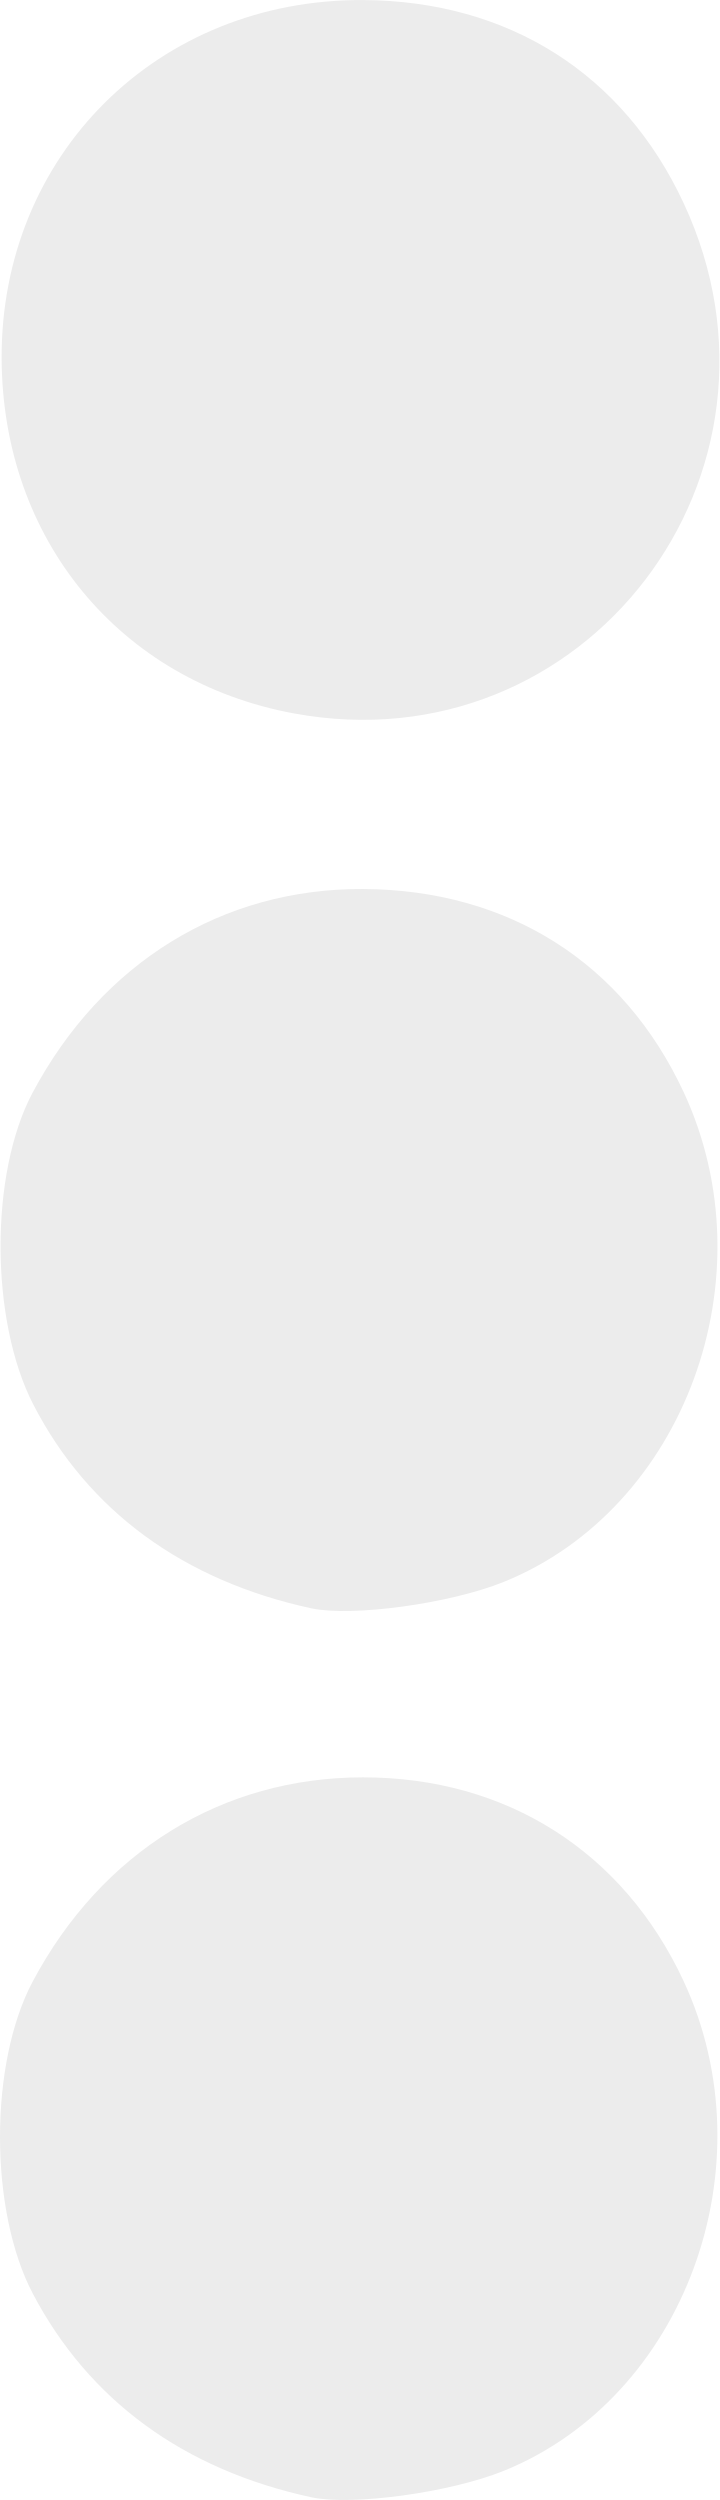
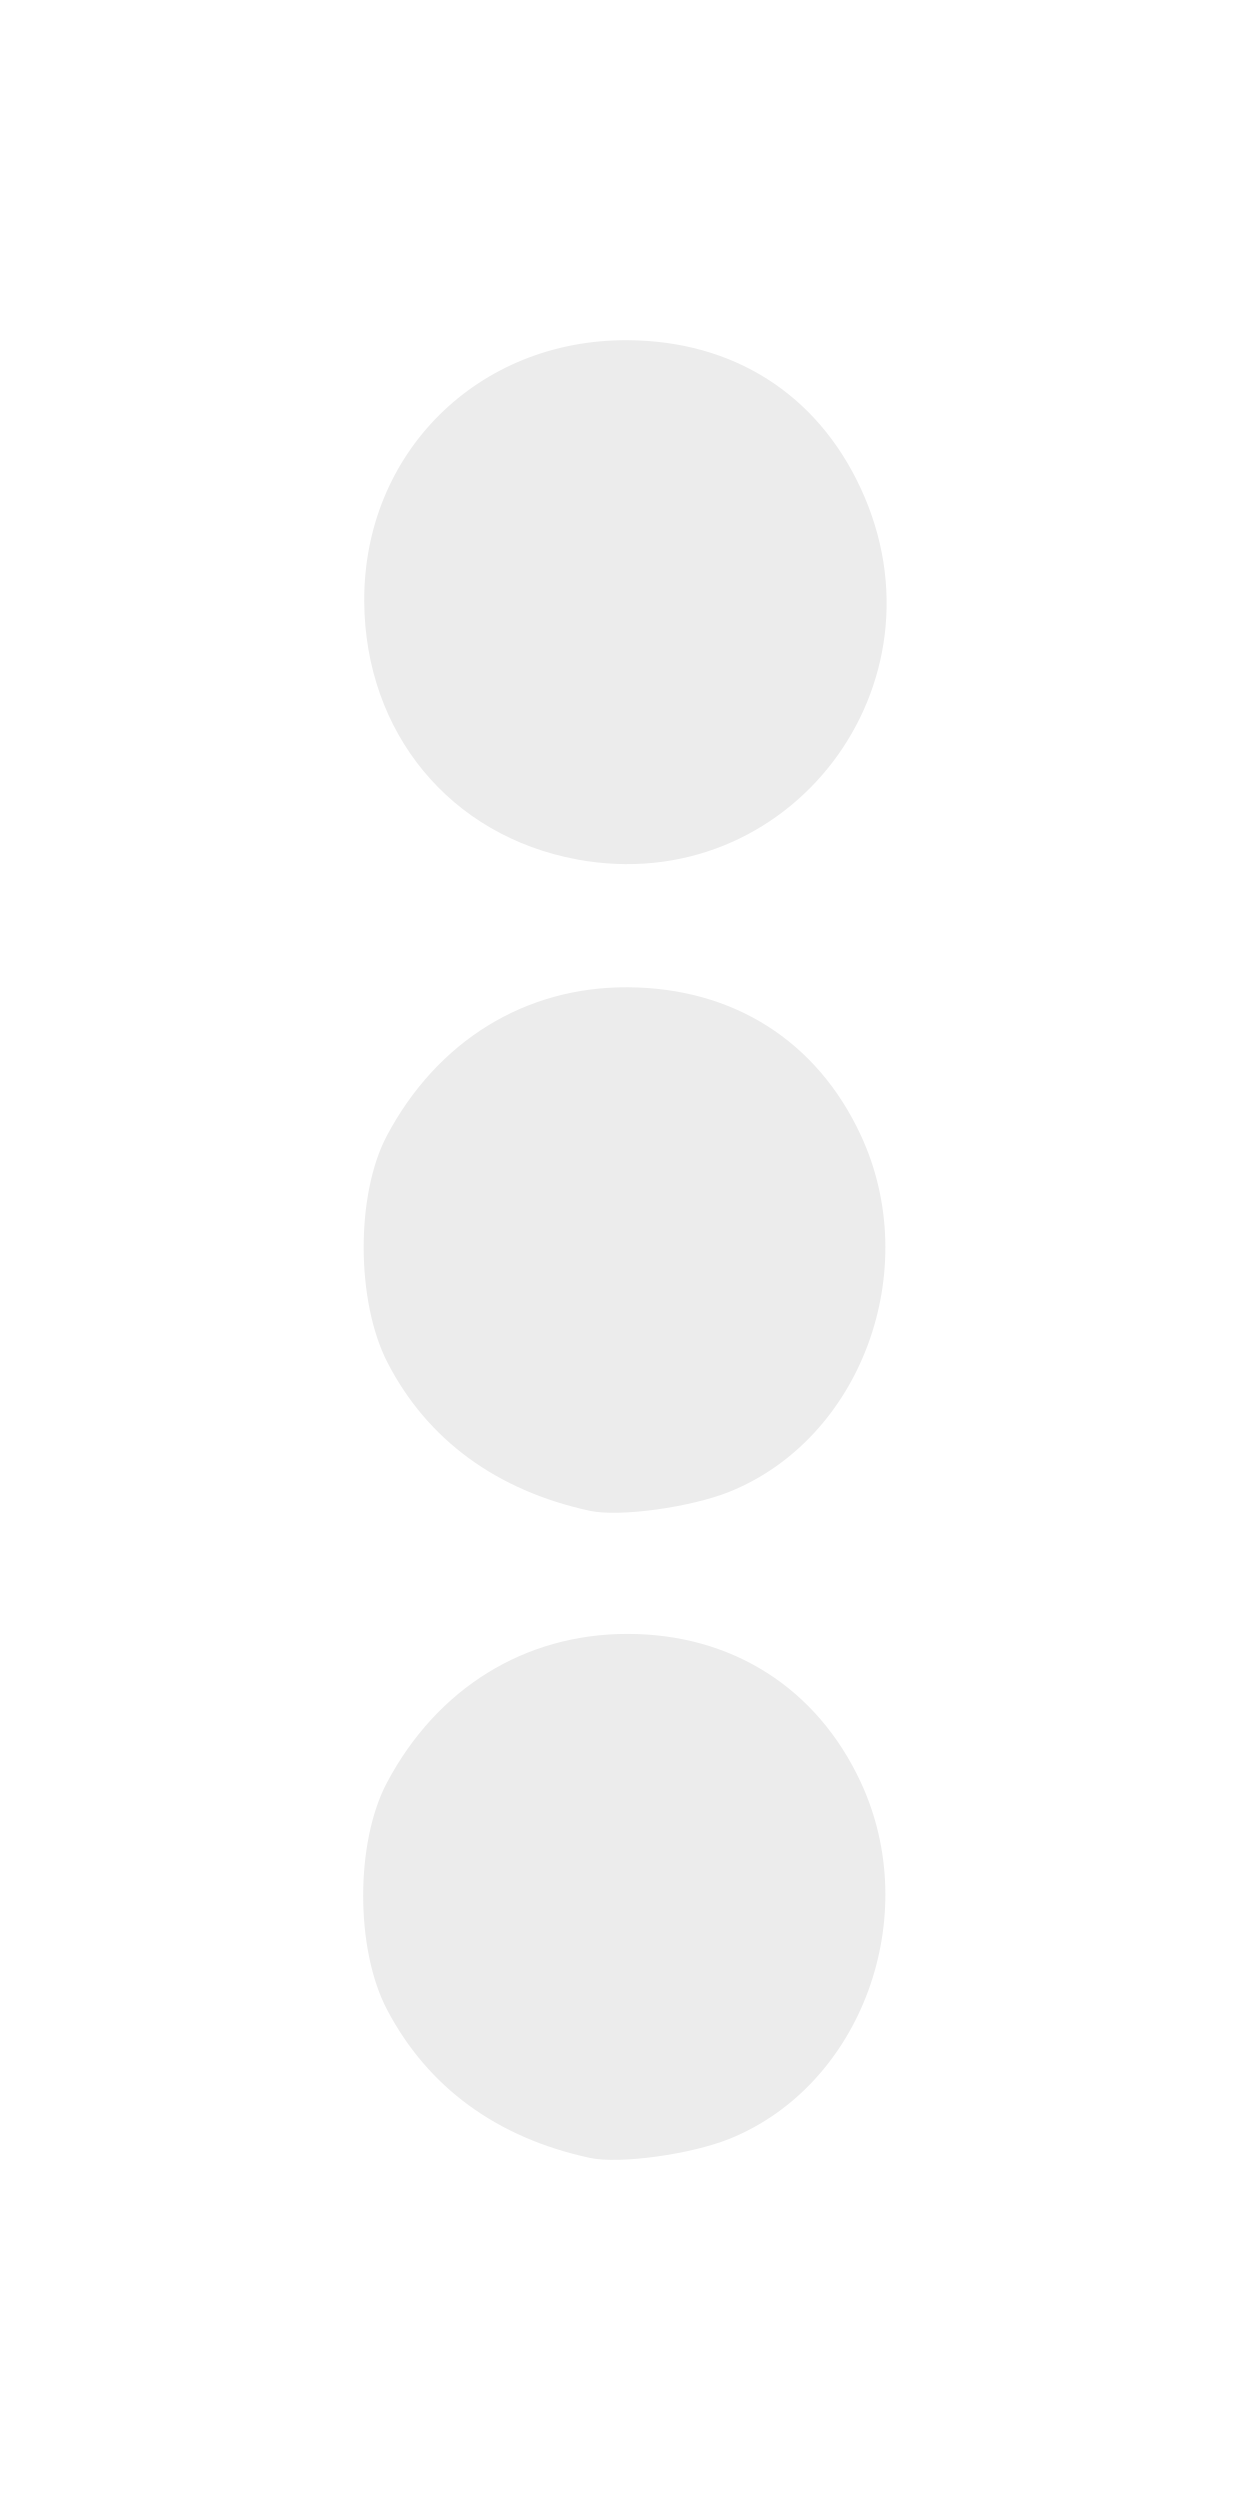
- <svg xmlns="http://www.w3.org/2000/svg" width="12.846mm" height="44.645mm" viewBox="0 0 12.846 44.645" version="1.1" id="svg1" xml:space="preserve">
+ <svg xmlns="http://www.w3.org/2000/svg" width="32" height="64" viewBox="0 0 8.467 16.933" version="1.1" id="svg1" xml:space="preserve">
  <defs id="defs1" />
  <g id="layer1" transform="translate(-75.72584,-53.81306)">
-     <path style="fill:#ececec" d="m 81.283,98.409 c -2.278,-0.494 -3.968,-1.73 -4.97,-3.634 -0.781,-1.485 -0.783,-4.108 -0.004,-5.574 1.231,-2.317 3.384,-3.648 5.9,-3.648 2.561,0 4.647,1.326 5.724,3.637 1.538,3.304 0.021,7.437 -3.21,8.747 -0.959,0.389 -2.713,0.629 -3.44,0.472 z m 0,-15.875 c -2.283,-0.495 -3.981,-1.739 -4.96,-3.634 -0.777,-1.503 -0.784,-4.131 -0.015,-5.574 1.239,-2.326 3.393,-3.652 5.909,-3.637 2.591,0.016 4.641,1.316 5.717,3.626 1.538,3.304 0.021,7.437 -3.21,8.747 -0.959,0.389 -2.713,0.629 -3.44,0.472 z M 80.973,66.553 c -3.111,-0.575 -5.199,-3.106 -5.218,-6.324 -0.022,-3.648 2.788,-6.437 6.462,-6.415 2.591,0.016 4.641,1.316 5.717,3.626 2.249,4.829 -1.759,10.075 -6.96,9.113 z" id="path1" />
+     <path style="fill:#ececec;stroke-width:0.276" d="m 79.72,68.429 c -0.629,-0.136 -1.096,-0.478 -1.372,-1.003 -0.216,-0.41 -0.216,-1.134 -0.001,-1.539 0.34,-0.64 0.934,-1.007 1.629,-1.007 0.707,0 1.283,0.366 1.58,1.004 0.425,0.912 0.006,2.053 -0.886,2.415 -0.265,0.107 -0.749,0.174 -0.95,0.13 z m 0,-4.383 c -0.63,-0.137 -1.099,-0.48 -1.369,-1.003 -0.214,-0.415 -0.216,-1.14 -0.004,-1.539 0.342,-0.642 0.937,-1.008 1.631,-1.004 0.715,0.004 1.281,0.363 1.578,1.001 0.425,0.912 0.006,2.053 -0.886,2.415 -0.265,0.107 -0.749,0.174 -0.95,0.13 z m -0.086,-4.412 c -0.859,-0.159 -1.435,-0.858 -1.441,-1.746 -0.006,-1.007 0.77,-1.777 1.784,-1.771 0.715,0.004 1.281,0.363 1.578,1.001 0.621,1.333 -0.486,2.782 -1.922,2.516 z" id="path1" />
  </g>
</svg>
